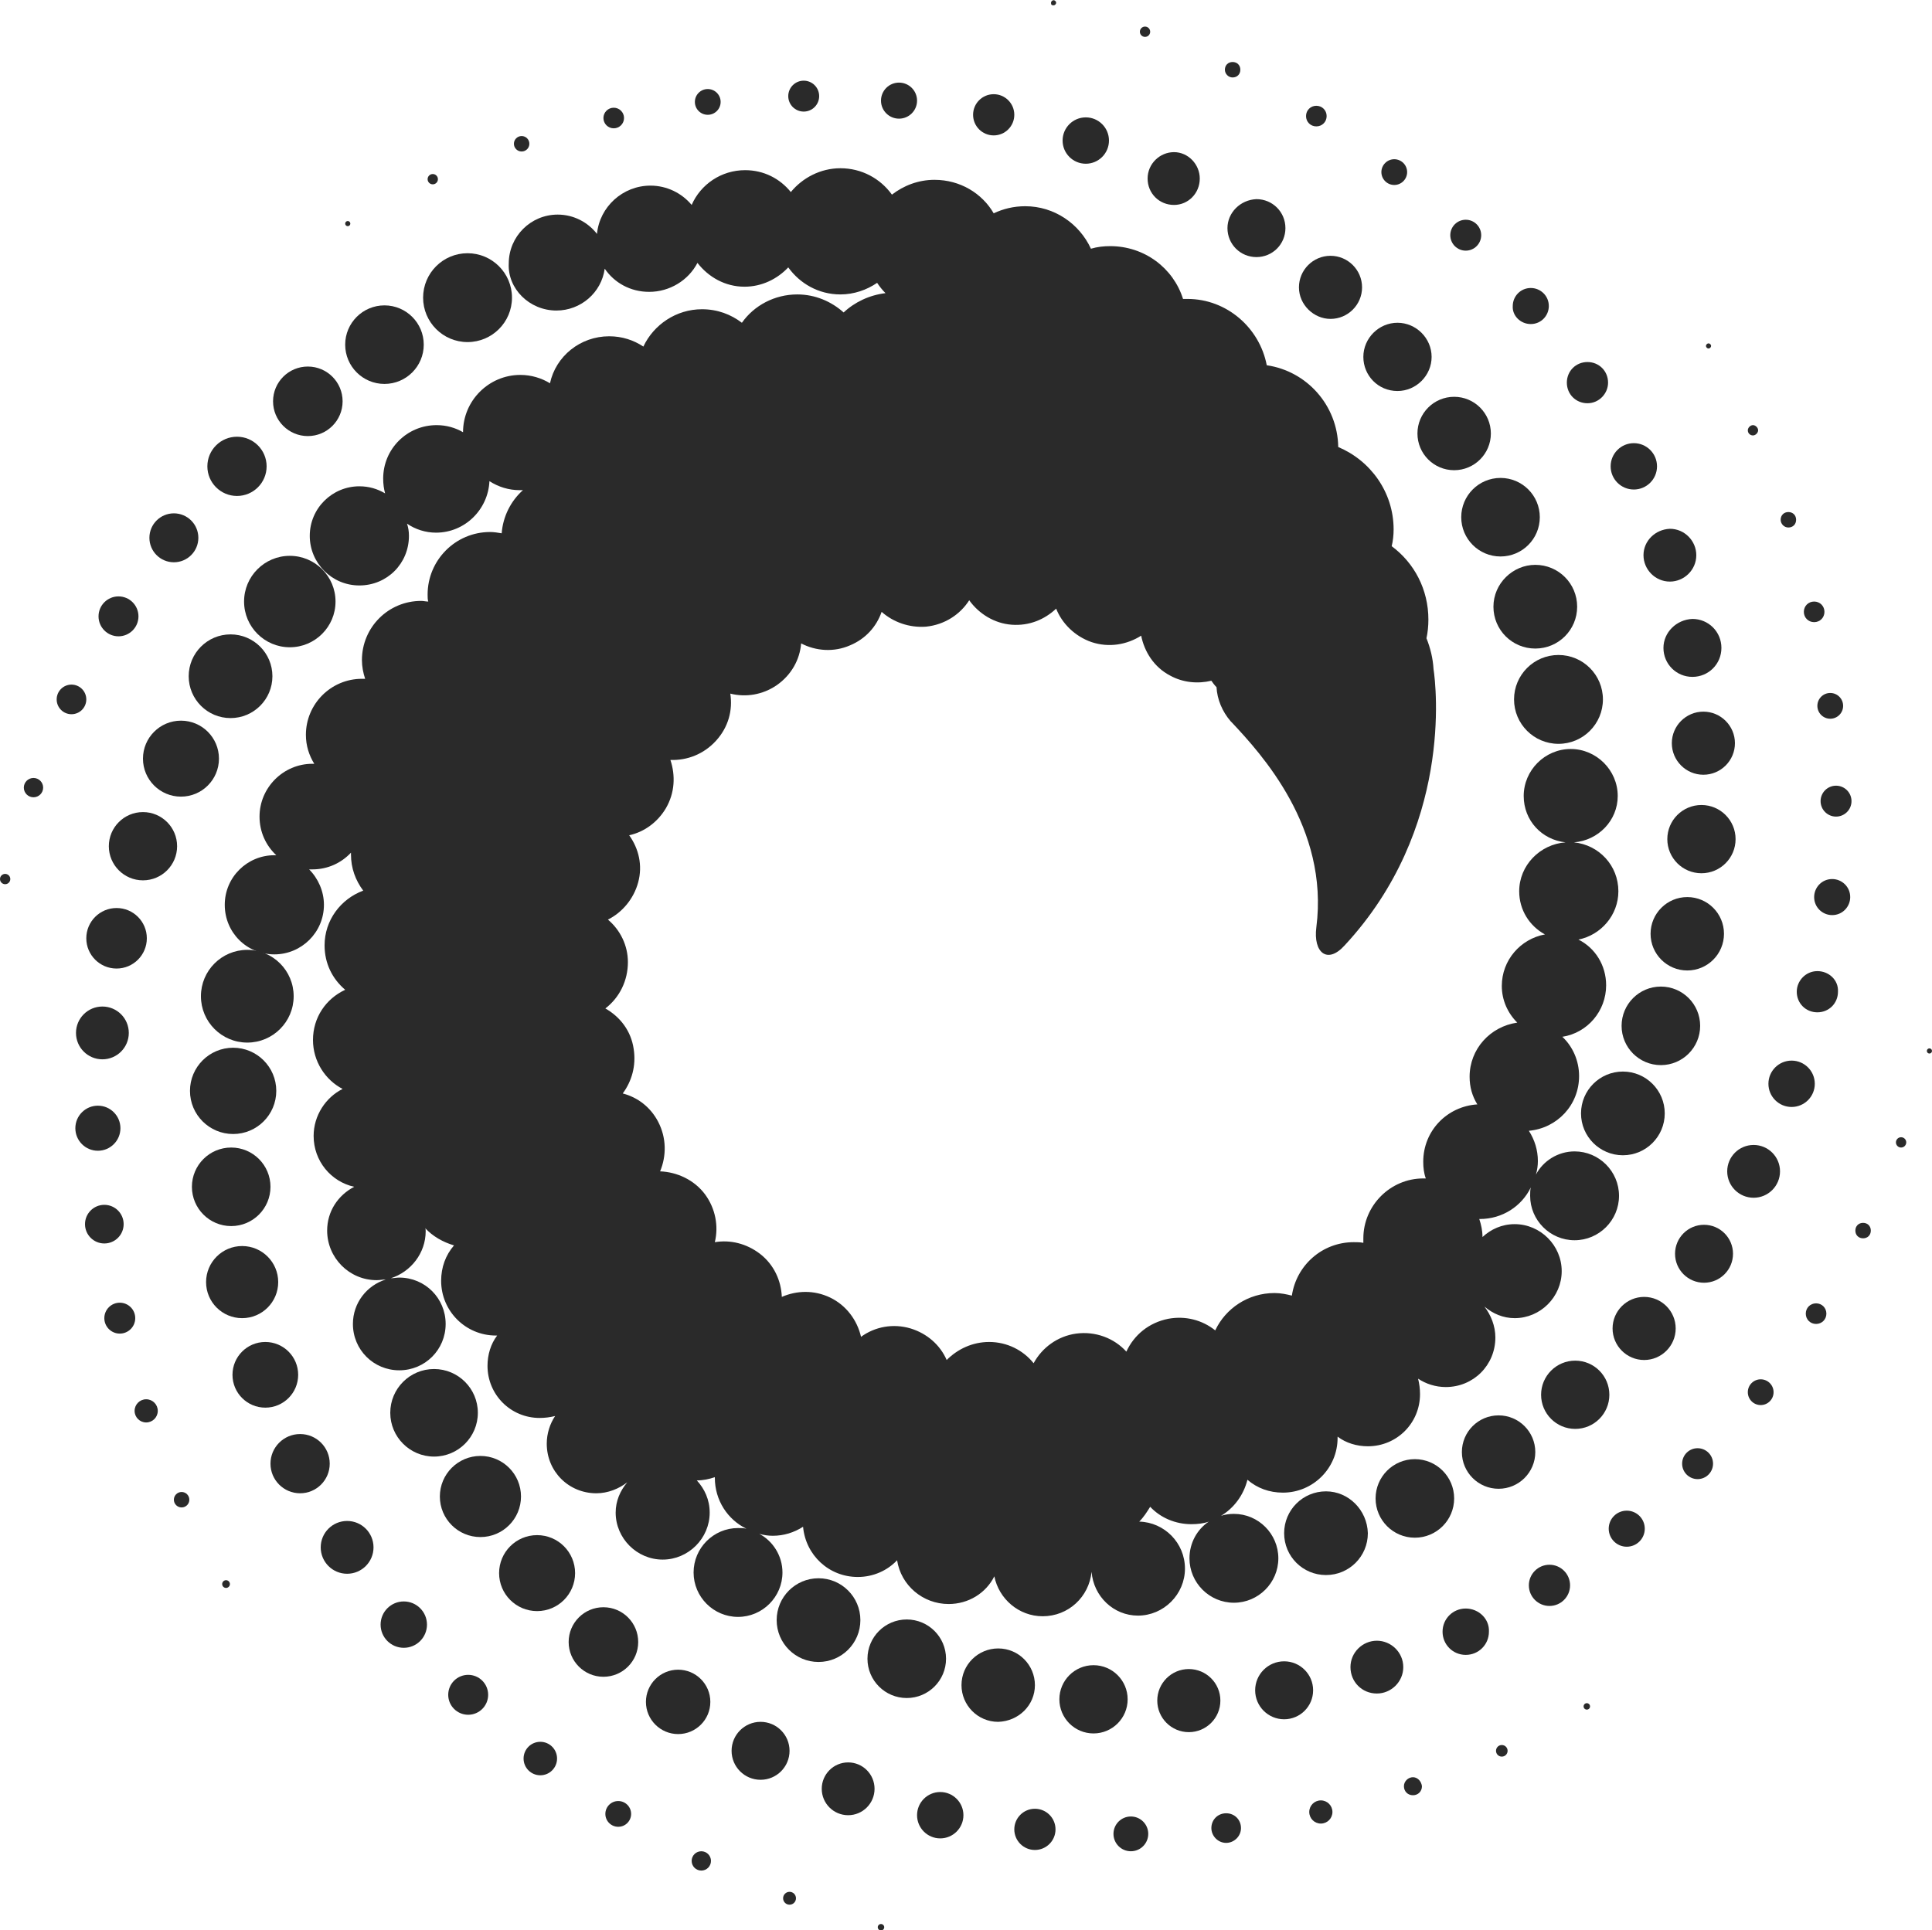
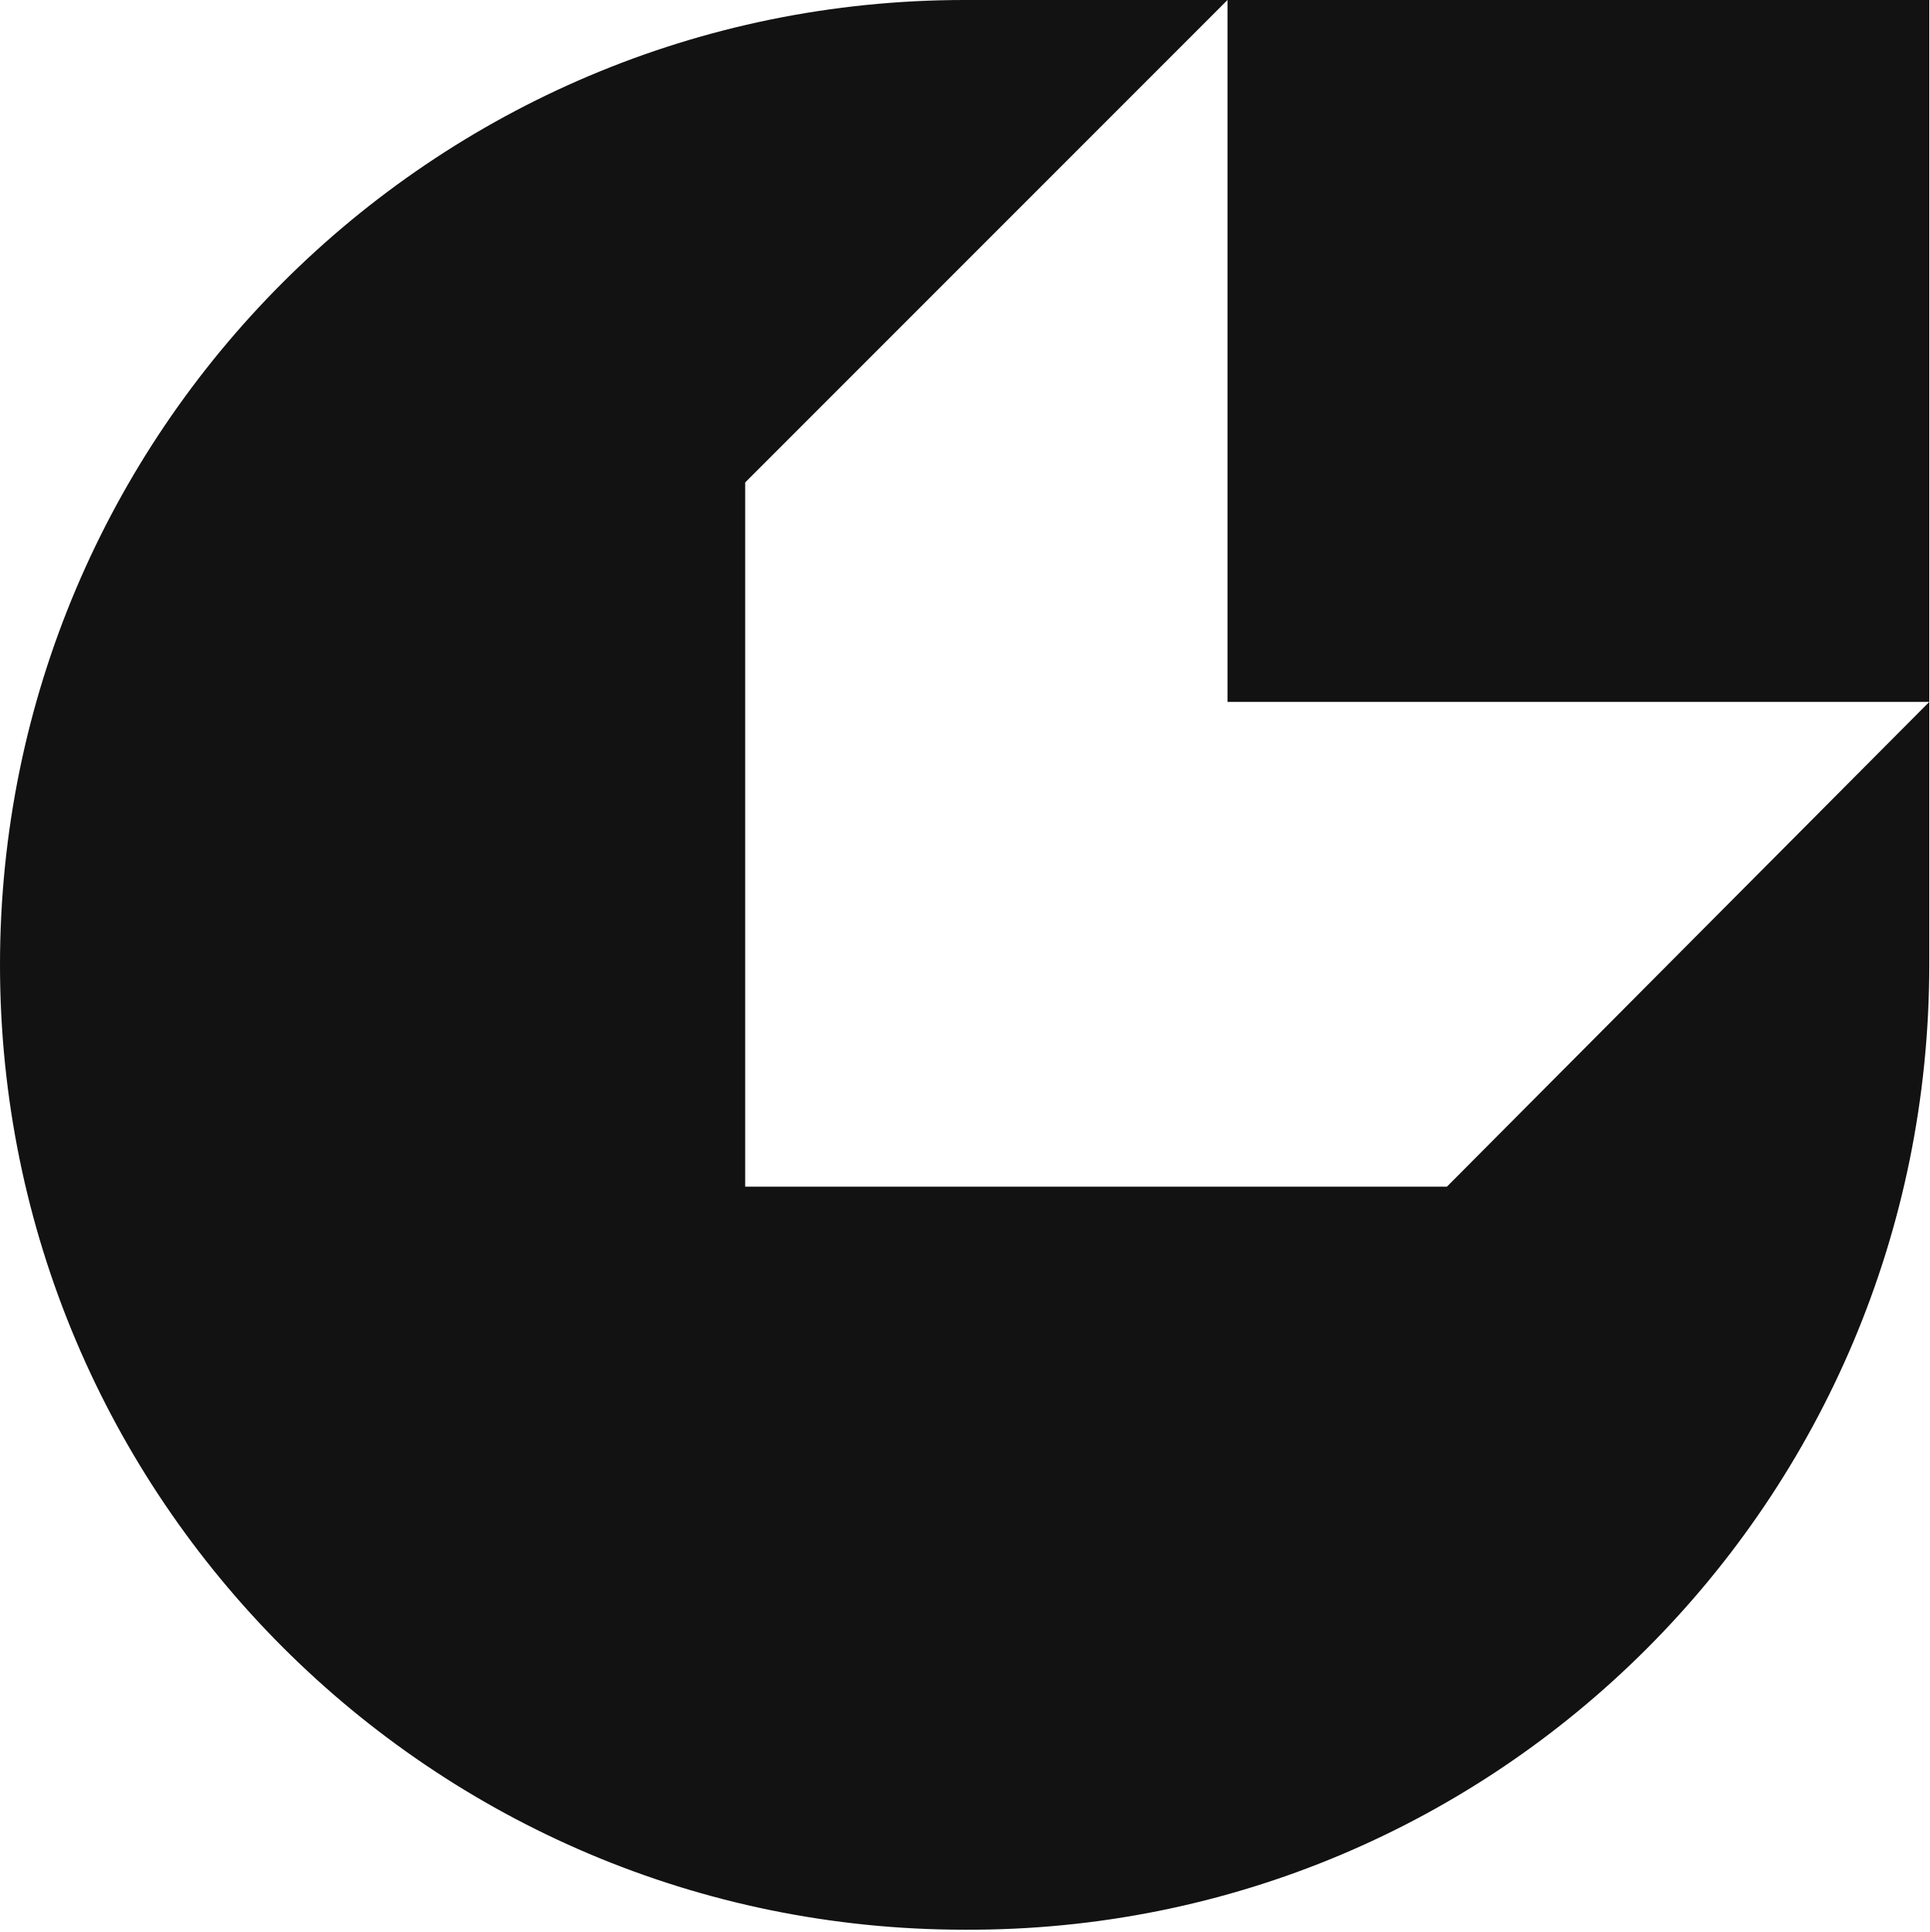
- <svg xmlns="http://www.w3.org/2000/svg" id="Layer_1" width="2500" height="2498" viewBox="100 100.1 300 299.7">
-   <style>.st0{fill:#2a2a2a}</style>
-   <circle class="st0" cx="236.8" cy="399.4" r=".5" />
-   <circle class="st0" cx="222.6" cy="394.9" r="1" />
-   <circle class="st0" cx="208.9" cy="389.1" r="1.5" />
-   <circle class="st0" cx="196" cy="381.8" r="2" />
-   <circle class="st0" cx="183.9" cy="373.2" r="2.6" />
-   <circle class="st0" cx="172.7" cy="363.3" r="3.1" />
-   <circle class="st0" cx="162.7" cy="352.4" r="3.6" />
-   <circle class="st0" cx="153.9" cy="340.4" r="4.1" />
-   <circle class="st0" cx="146.6" cy="327.4" r="4.6" />
-   <circle class="st0" cx="141.2" cy="313.6" r="5.1" />
-   <circle class="st0" cx="137.6" cy="299.2" r="5.6" />
-   <circle class="st0" cx="135.9" cy="284.4" r="6.1" />
-   <circle class="st0" cx="136.2" cy="269.5" r="6.7" />
-   <circle class="st0" cx="138.4" cy="254.8" r="7.2" />
-   <circle class="st0" cx="346.4" cy="365.1" r=".5" />
-   <path class="st0" d="M333.2 371.1c-.5 0-.9.4-.9.9s.4.9.9.9.9-.4.9-.9-.4-.9-.9-.9zM319.4 376.1c-.7 0-1.4.6-1.4 1.4s.6 1.4 1.4 1.4c.8 0 1.4-.6 1.4-1.4-.1-.8-.7-1.4-1.4-1.4z" />
-   <circle class="st0" cx="305.1" cy="381.5" r="1.8" />
-   <path class="st0" d="M290.4 381.7c-1.3 0-2.3 1-2.3 2.3 0 1.2 1 2.3 2.3 2.3 1.2 0 2.3-1 2.3-2.3 0-1.3-1-2.3-2.3-2.3z" />
-   <circle class="st0" cx="275.6" cy="384.9" r="2.7" />
-   <circle class="st0" cx="260.7" cy="384.2" r="3.2" />
-   <circle class="st0" cx="246" cy="382" r="3.6" />
-   <circle class="st0" cx="231.7" cy="377.9" r="4.1" />
-   <circle class="st0" cx="218.1" cy="372" r="4.5" />
-   <circle class="st0" cx="205.3" cy="364.4" r="5" />
-   <circle class="st0" cx="193.7" cy="355.1" r="5.4" />
-   <circle class="st0" cx="183.4" cy="344.4" r="5.9" />
-   <circle class="st0" cx="174.6" cy="332.5" r="6.3" />
-   <circle class="st0" cx="167.4" cy="319.5" r="6.8" />
-   <circle class="st0" cx="399.6" cy="263.3" r=".4" />
-   <circle class="st0" cx="395.2" cy="277.5" r=".8" />
-   <path class="st0" d="M389.3 290c-.7 0-1.2.5-1.2 1.2s.5 1.2 1.2 1.2 1.2-.5 1.2-1.2-.5-1.2-1.2-1.2zM382 302.5c-.9 0-1.6.7-1.6 1.6s.7 1.6 1.6 1.6c.9 0 1.6-.7 1.6-1.6 0-.9-.7-1.6-1.6-1.6z" />
-   <circle class="st0" cx="373.4" cy="316.3" r="2" />
-   <circle class="st0" cx="363.6" cy="327.4" r="2.4" />
-   <circle class="st0" cx="352.6" cy="337.5" r="2.8" />
-   <circle class="st0" cx="340.6" cy="346.3" r="3.2" />
-   <path class="st0" d="M327.6 349.9c-2 0-3.6 1.6-3.6 3.6s1.6 3.6 3.6 3.6 3.6-1.6 3.6-3.6c.1-2-1.6-3.6-3.6-3.6zM313.8 354.9c-2.2 0-4.1 1.8-4.1 4.1s1.8 4.1 4.1 4.1c2.2 0 4.1-1.8 4.1-4.1s-1.9-4.1-4.1-4.1z" />
-   <circle class="st0" cx="299.4" cy="362.6" r="4.5" />
-   <circle class="st0" cx="284.6" cy="364.2" r="4.9" />
-   <circle class="st0" cx="269.8" cy="364" r="5.3" />
-   <path class="st0" d="M260.7 361.8c0-3.1-2.5-5.7-5.7-5.7-3.1 0-5.7 2.5-5.7 5.7 0 3.1 2.5 5.7 5.7 5.7 3.2-.1 5.7-2.6 5.7-5.7z" />
-   <circle class="st0" cx="240.8" cy="357.7" r="6.1" />
-   <circle class="st0" cx="227.1" cy="351.7" r="6.5" />
-   <path class="st0" d="M365.3 154.2c.2 0 .4-.2.4-.4s-.2-.4-.4-.4-.4.2-.4.4.2.4.4.4zM372.2 167.7c.4 0 .8-.4.8-.8s-.4-.8-.8-.8-.8.4-.8.8c0 .5.4.8.8.8zM377.7 182c.7 0 1.2-.5 1.2-1.2s-.5-1.2-1.2-1.2-1.2.5-1.2 1.2c0 .6.5 1.2 1.2 1.2zM381.7 196.7c.9 0 1.6-.7 1.6-1.6 0-.9-.7-1.6-1.6-1.6-.9 0-1.6.7-1.6 1.6 0 .9.7 1.6 1.6 1.6z" />
-   <circle class="st0" cx="384.2" cy="209.7" r="2" />
-   <circle class="st0" cx="385.1" cy="224.5" r="2.4" />
-   <path class="st0" d="M384.5 236.6c-1.6 0-2.8 1.3-2.8 2.8 0 1.6 1.3 2.8 2.8 2.8 1.6 0 2.8-1.3 2.8-2.8 0-1.6-1.3-2.8-2.8-2.8zM382.2 250.9c-1.8 0-3.2 1.5-3.2 3.2 0 1.8 1.4 3.2 3.2 3.2 1.8 0 3.2-1.4 3.2-3.2.1-1.8-1.4-3.2-3.2-3.2z" />
-   <circle class="st0" cx="378.2" cy="268.4" r="3.6" />
-   <circle class="st0" cx="372.3" cy="282" r="4.1" />
-   <circle class="st0" cx="364.6" cy="294.8" r="4.5" />
-   <path class="st0" d="M355.3 301.5c-2.7 0-4.9 2.2-4.9 4.9s2.2 4.9 4.9 4.9 4.9-2.2 4.9-4.9-2.2-4.9-4.9-4.9z" />
-   <circle class="st0" cx="344.6" cy="316.7" r="5.3" />
-   <circle class="st0" cx="332.7" cy="325.6" r="5.7" />
-   <circle class="st0" cx="319.7" cy="332.8" r="6.1" />
-   <path class="st0" d="M305.9 331.7c-3.6 0-6.5 2.9-6.5 6.5s2.9 6.5 6.5 6.5 6.5-2.9 6.5-6.5c-.1-3.6-3-6.5-6.5-6.5zM263.6 100.9c.2 0 .4-.2.4-.4s-.2-.4-.4-.4-.4.2-.4.4c0 .3.1.4.4.4z" />
-   <circle class="st0" cx="277.8" cy="105" r=".8" />
-   <path class="st0" d="M291.4 112.1c.7 0 1.2-.5 1.2-1.2s-.5-1.2-1.2-1.2-1.2.5-1.2 1.2c0 .6.5 1.2 1.2 1.2zM304.4 119.7c.9 0 1.6-.7 1.6-1.6 0-.9-.7-1.6-1.6-1.6-.9 0-1.6.7-1.6 1.6 0 .9.7 1.6 1.6 1.6zM316.5 128.8c1.1 0 2-.9 2-2s-.9-2-2-2-2 .9-2 2 .9 2 2 2z" />
-   <circle class="st0" cx="327.6" cy="136.6" r="2.4" />
-   <path class="st0" d="M337.7 150.4c1.6 0 2.8-1.3 2.8-2.8 0-1.6-1.3-2.8-2.8-2.8-1.6 0-2.8 1.3-2.8 2.8-.1 1.5 1.2 2.8 2.8 2.8zM346.5 162.7c1.8 0 3.2-1.5 3.2-3.2 0-1.8-1.4-3.2-3.2-3.2-1.8 0-3.2 1.4-3.2 3.2 0 1.8 1.4 3.2 3.2 3.2z" />
-   <circle class="st0" cx="353.7" cy="172.5" r="3.6" />
-   <path class="st0" d="M355.2 186.3c0 2.2 1.8 4.1 4.1 4.1 2.2 0 4.1-1.8 4.1-4.1 0-2.2-1.8-4.1-4.1-4.1-2.3.1-4.1 1.9-4.1 4.1zM358.3 200.7c0 2.5 2 4.5 4.5 4.5s4.5-2 4.5-4.5-2-4.5-4.5-4.5c-2.5.1-4.5 2.1-4.5 4.5zM359.6 215.5c0 2.7 2.2 4.9 4.9 4.9s4.9-2.2 4.9-4.9-2.2-4.9-4.9-4.9-4.9 2.2-4.9 4.9z" />
-   <circle class="st0" cx="364.2" cy="230.4" r="5.3" />
-   <circle class="st0" cx="362" cy="245.1" r="5.7" />
-   <circle class="st0" cx="357.9" cy="259.4" r="6.1" />
-   <circle class="st0" cx="352" cy="273" r="6.5" />
-   <circle class="st0" cx="154" cy="134.8" r=".4" />
-   <circle class="st0" cx="167.2" cy="127.9" r=".8" />
-   <circle class="st0" cx="181" cy="122.4" r="1.2" />
-   <circle class="st0" cx="195.3" cy="118.4" r="1.6" />
-   <circle class="st0" cx="209.9" cy="115.9" r="2" />
-   <circle class="st0" cx="224.8" cy="115" r="2.4" />
-   <circle class="st0" cx="239.6" cy="115.7" r="2.8" />
-   <circle class="st0" cx="254.3" cy="117.9" r="3.2" />
-   <circle class="st0" cx="268.6" cy="121.9" r="3.6" />
-   <path class="st0" d="M282.3 131.9c2.2 0 4-1.8 4-4.1 0-2.2-1.8-4.1-4-4.1s-4.1 1.8-4.1 4.1 1.8 4.1 4.1 4.1zM290.6 135.5c0 2.5 2 4.5 4.5 4.5s4.5-2 4.5-4.5-2-4.5-4.5-4.5c-2.5.1-4.5 2.1-4.5 4.5zM306.6 149.6c2.7 0 4.9-2.2 4.9-4.9s-2.2-4.9-4.9-4.9-4.9 2.2-4.9 4.9 2.3 4.9 4.9 4.9zM317 160.8c2.9 0 5.3-2.4 5.3-5.3s-2.4-5.3-5.3-5.3-5.3 2.4-5.3 5.3 2.3 5.3 5.3 5.3z" />
-   <circle class="st0" cx="325.8" cy="167.4" r="5.7" />
-   <circle class="st0" cx="333" cy="180.4" r="6.1" />
-   <path class="st0" d="M331.9 194.3c0 3.6 2.9 6.5 6.5 6.5s6.5-2.9 6.5-6.5-2.9-6.5-6.5-6.5c-3.5 0-6.5 2.9-6.5 6.5z" />
-   <circle class="st0" cx="342" cy="208.7" r="6.9" />
-   <circle class="st0" cx="100.8" cy="236.6" r=".8" />
-   <circle class="st0" cx="105.2" cy="222.4" r="1.5" />
-   <circle class="st0" cx="111.1" cy="208.7" r="2.3" />
-   <circle class="st0" cx="118.4" cy="195.8" r="3.1" />
-   <circle class="st0" cx="127" cy="183.6" r="3.8" />
-   <circle class="st0" cx="136.8" cy="172.5" r="4.6" />
-   <circle class="st0" cx="147.8" cy="162.4" r="5.4" />
-   <circle class="st0" cx="159.7" cy="153.6" r="6.1" />
-   <circle class="st0" cx="172.6" cy="146.3" r="6.9" />
-   <path class="st0" d="M186.4 148.3c3.8 0 7-2.8 7.5-6.5 1.5 2.2 4 3.6 6.9 3.6 3.2 0 6.1-1.8 7.5-4.5 1.7 2.2 4.3 3.7 7.3 3.7 2.7 0 5.1-1.2 6.8-3 1.8 2.5 4.7 4.2 8.1 4.2 2.1 0 4.1-.7 5.7-1.8.4.6.8 1.1 1.3 1.6-2.5.3-4.8 1.4-6.5 3-1.9-1.7-4.4-2.8-7.2-2.8-3.5 0-6.7 1.7-8.6 4.4-1.7-1.3-3.8-2.1-6.2-2.1-4 0-7.5 2.4-9.1 5.8-1.5-1-3.3-1.6-5.3-1.6-4.5 0-8.3 3.1-9.2 7.3-1.3-.8-2.9-1.3-4.6-1.3-4.9 0-8.9 4-8.9 8.9-1.2-.7-2.6-1.1-4.1-1.1-4.6 0-8.3 3.7-8.3 8.3 0 .8.1 1.6.3 2.3-1.2-.7-2.5-1.1-4-1.1-4.2 0-7.7 3.4-7.7 7.7 0 4.2 3.4 7.7 7.7 7.7s7.7-3.4 7.7-7.7c0-.7-.1-1.3-.3-1.9 1.3.9 2.9 1.4 4.5 1.4 4.5 0 8.1-3.6 8.3-8 1.4.9 3 1.4 4.7 1.4h.5c-1.9 1.7-3.1 4.1-3.3 6.7-.6-.1-1.2-.2-1.8-.2-5.4 0-9.7 4.4-9.7 9.7 0 .4 0 .8.1 1.1-.4 0-.7-.1-1.1-.1-5.1 0-9.2 4.1-9.2 9.2 0 1 .2 2 .5 2.9h-.5c-4.8 0-8.7 3.9-8.7 8.7 0 1.7.5 3.2 1.3 4.5h-.3c-4.5 0-8.2 3.7-8.2 8.2 0 2.4 1 4.5 2.6 6h-.3c-4.2 0-7.7 3.4-7.7 7.7s3.4 7.7 7.7 7.7c4.2 0 7.7-3.4 7.7-7.7 0-2.1-.9-4.1-2.3-5.5h.5c2.4 0 4.5-1 6-2.6v.3c0 2.1.7 4 1.9 5.6-3.5 1.3-6 4.6-6 8.5 0 2.8 1.2 5.2 3.2 6.9-3 1.4-5 4.3-5 7.8 0 3.3 1.9 6.2 4.6 7.6-2.6 1.3-4.5 4.1-4.5 7.3 0 3.9 2.7 7.1 6.3 7.9-2.5 1.3-4.2 3.8-4.2 6.8 0 4.2 3.4 7.7 7.7 7.7.5 0 .9-.1 1.4-.1-2.9.9-5.1 3.6-5.1 6.9 0 4 3.2 7.2 7.2 7.2s7.2-3.2 7.2-7.2-3.2-7.2-7.2-7.2c-.4 0-.9.1-1.3.1 3.1-1 5.4-3.9 5.4-7.3 0-.2 0-.4-.1-.5 1.2 1.3 2.8 2.2 4.5 2.7-1.3 1.5-2 3.4-2 5.5 0 4.7 3.8 8.5 8.5 8.5h.2c-1 1.3-1.5 3-1.5 4.7 0 4.5 3.6 8.1 8.1 8.1.8 0 1.6-.1 2.4-.3-.8 1.2-1.3 2.7-1.3 4.3 0 4.3 3.4 7.7 7.7 7.7 1.8 0 3.5-.7 4.8-1.7-1.1 1.3-1.8 2.9-1.8 4.7 0 4 3.3 7.3 7.3 7.3s7.3-3.3 7.3-7.3c0-2-.8-3.7-2-5 1 0 1.9-.2 2.8-.5v.1c0 3.5 2 6.5 4.9 7.9-.4-.1-.9-.1-1.3-.1-3.8 0-6.9 3.1-6.9 6.9 0 3.8 3.1 6.9 6.9 6.9 3.8 0 6.9-3.1 6.9-6.9 0-2.6-1.5-4.9-3.6-6 .7.2 1.4.3 2.1.3 1.7 0 3.3-.5 4.7-1.4.4 4.4 4 7.8 8.5 7.8 2.4 0 4.6-1 6.1-2.6.6 3.9 4 6.8 8 6.8 3.1 0 5.8-1.7 7.1-4.3.7 3.5 3.8 6.2 7.5 6.2 4 0 7.2-3 7.6-6.9.3 3.8 3.4 6.8 7.2 6.8 4 0 7.3-3.3 7.3-7.3s-3.2-7.2-7.1-7.3c.7-.7 1.2-1.5 1.7-2.3 1.6 1.7 3.9 2.7 6.4 2.7.9 0 1.9-.1 2.7-.4-1.8 1.2-3 3.3-3 5.7 0 3.8 3.1 6.9 6.9 6.9 3.8 0 6.9-3.1 6.9-6.9 0-3.8-3.1-6.9-6.9-6.9-.7 0-1.4.1-2 .3 2-1.2 3.5-3.2 4.1-5.6 1.5 1.3 3.4 2 5.5 2 4.7 0 8.5-3.8 8.5-8.5v-.2c1.3 1 3 1.5 4.7 1.5 4.5 0 8.1-3.6 8.1-8.1 0-.8-.1-1.6-.3-2.4 1.2.8 2.7 1.3 4.3 1.3 4.3 0 7.7-3.4 7.7-7.7 0-1.8-.7-3.5-1.7-4.8 1.3 1.1 2.9 1.8 4.7 1.8 4 0 7.3-3.3 7.3-7.3s-3.3-7.3-7.3-7.3c-2 0-3.7.8-5 2 0-1-.2-1.9-.5-2.8h.1c3.5 0 6.5-2 7.9-4.9-.1.4-.1.9-.1 1.3 0 3.8 3.1 6.9 6.9 6.9 3.8 0 6.9-3.1 6.9-6.9 0-3.8-3.1-6.9-6.9-6.9-2.6 0-4.9 1.5-6 3.6.2-.7.3-1.4.3-2.1 0-1.7-.5-3.3-1.4-4.7 4.4-.4 7.8-4 7.8-8.5 0-2.4-1-4.6-2.6-6.1 3.9-.6 6.8-4 6.8-8 0-3.1-1.7-5.8-4.3-7.1 3.5-.7 6.2-3.8 6.2-7.5 0-4-3-7.2-6.9-7.6 3.8-.3 6.8-3.4 6.8-7.2 0-4-3.3-7.3-7.3-7.3s-7.3 3.3-7.3 7.3c0 3.8 2.8 6.8 6.5 7.2-4 .3-7.2 3.6-7.2 7.6 0 2.9 1.6 5.4 4 6.7-3.8.7-6.7 4-6.7 8 0 2.2.9 4.2 2.4 5.7-4.2.6-7.4 4.1-7.4 8.4 0 1.6.4 3 1.2 4.3-4.7.3-8.4 4.1-8.4 8.9 0 .9.1 1.8.4 2.6h-.4c-5.1 0-9.3 4.2-9.3 9.3v.7c-.5-.1-1-.1-1.5-.1-4.9 0-8.9 3.6-9.6 8.3-.8-.2-1.7-.4-2.7-.4-4.1 0-7.6 2.4-9.2 5.8-2-1.6-4.6-2.3-7.3-1.8-3 .6-5.3 2.5-6.5 5.1-1.9-2.1-4.8-3.2-7.8-2.8-2.9.4-5.3 2.2-6.6 4.6-1.6-2-4.1-3.3-6.9-3.3-2.6 0-4.9 1.1-6.6 2.8-1-2.3-3-4.1-5.6-4.9-2.7-.8-5.5-.3-7.7 1.3-.6-2.6-2.3-4.9-4.8-6.1-2.5-1.2-5.2-1.1-7.5-.1-.1-2.5-1.2-5-3.4-6.7-2.1-1.6-4.6-2.2-7-1.8.6-2.5.1-5.2-1.5-7.4-1.7-2.3-4.4-3.5-7-3.6 1-2.4 1-5.2-.3-7.7-1.2-2.3-3.2-3.8-5.5-4.4 1.4-1.9 2.1-4.3 1.7-6.9-.4-2.8-2.1-5-4.4-6.3 2.2-1.7 3.5-4.3 3.5-7.2 0-2.6-1.2-5-3.1-6.6 2.2-1.1 4-3.2 4.7-5.8.7-2.6.1-5.2-1.4-7.3 2.3-.5 4.4-2 5.7-4.2 1.4-2.4 1.5-5.1.7-7.5 2.6.1 5.2-.9 7.1-3 1.9-2.1 2.6-4.7 2.2-7.3 2.4.6 5 .2 7.2-1.3 2.3-1.6 3.6-4 3.8-6.5 2.3 1.2 5.1 1.4 7.6.3 2.4-1 4.1-2.9 4.9-5.2 1.8 1.6 4.3 2.5 6.9 2.3 2.9-.3 5.3-1.9 6.7-4.1 1.5 2.1 3.9 3.6 6.6 3.8 2.7.2 5.1-.8 6.9-2.5.9 2.3 2.9 4.3 5.5 5.2 2.7.9 5.5.4 7.7-1 .5 2.5 2 4.9 4.5 6.2 2 1.1 4.3 1.3 6.4.8.2.3.5.7.8 1 .1 1.9.9 3.8 2.2 5.3l.2.2c4.5 4.8 15.1 16.3 13.1 31.8-.5 3.9 1.7 5.8 4.4 2.8 16.8-18.1 14.2-40.3 13.8-42.9-.1-1.7-.5-3.3-1.1-4.8.2-.9.3-1.9.3-2.9 0-4.7-2.2-8.8-5.7-11.4.2-.8.3-1.7.3-2.6 0-5.8-3.6-10.7-8.6-12.8-.1-6.5-4.9-11.8-11.1-12.7-1.1-5.8-6.2-10.3-12.3-10.3h-.7c-1.5-4.8-6-8.2-11.3-8.2-1 0-2 .1-3 .4-1.8-3.9-5.7-6.6-10.2-6.6-1.8 0-3.4.4-4.9 1.1-1.8-3.1-5.2-5.2-9.2-5.2-2.5 0-4.8.9-6.6 2.3-1.8-2.5-4.7-4.1-8-4.1-3.1 0-5.9 1.5-7.7 3.7-1.7-2.1-4.2-3.4-7.1-3.4-3.7 0-6.9 2.2-8.3 5.4-1.5-1.8-3.8-3-6.4-3-4.3 0-7.9 3.3-8.3 7.5-1.4-1.8-3.6-3-6.1-3-4.2 0-7.6 3.4-7.6 7.6-.2 3.9 3.2 7.3 7.4 7.3z" />
-   <circle class="st0" cx="135.1" cy="346.1" r=".6" />
-   <circle class="st0" cx="128.2" cy="333" r="1.2" />
-   <circle class="st0" cx="122.7" cy="319.2" r="1.8" />
-   <circle class="st0" cx="118.6" cy="304.8" r="2.4" />
-   <circle class="st0" cx="116.2" cy="290.2" r="3" />
-   <circle class="st0" cx="115.2" cy="275.3" r="3.5" />
-   <circle class="st0" cx="115.9" cy="260.5" r="4.1" />
-   <circle class="st0" cx="118.1" cy="245.8" r="4.7" />
-   <circle class="st0" cx="122.2" cy="231.5" r="5.3" />
-   <circle class="st0" cx="128.1" cy="217.9" r="5.9" />
-   <circle class="st0" cx="135.8" cy="205.1" r="6.5" />
-   <circle class="st0" cx="145" cy="193.5" r="7.1" />
+ <svg xmlns="http://www.w3.org/2000/svg" version="1.1" id="Layer_1" x="0px" y="0px" viewBox="0 0 84.4 84.5" style="enable-background:new 0 0 84.4 84.5;" xml:space="preserve">
+   <style type="text/css">
+   .st0{fill-rule:evenodd;clip-rule:evenodd;fill:#121212;}
+  </style>
+   <g>
+     <path class="st0" d="M84.4,42.2V30.7h0l0,0V0H53.7H42.2C18.9,0,0,18.9,0,42.2c0,23.3,18.9,42.2,42.2,42.2   C65.5,84.5,84.4,65.6,84.4,42.2z M32.6,21.1L53.7,0v30.7h30.7L63.3,51.9H32.6V21.1z">
+   </path>
+   </g>
</svg>
